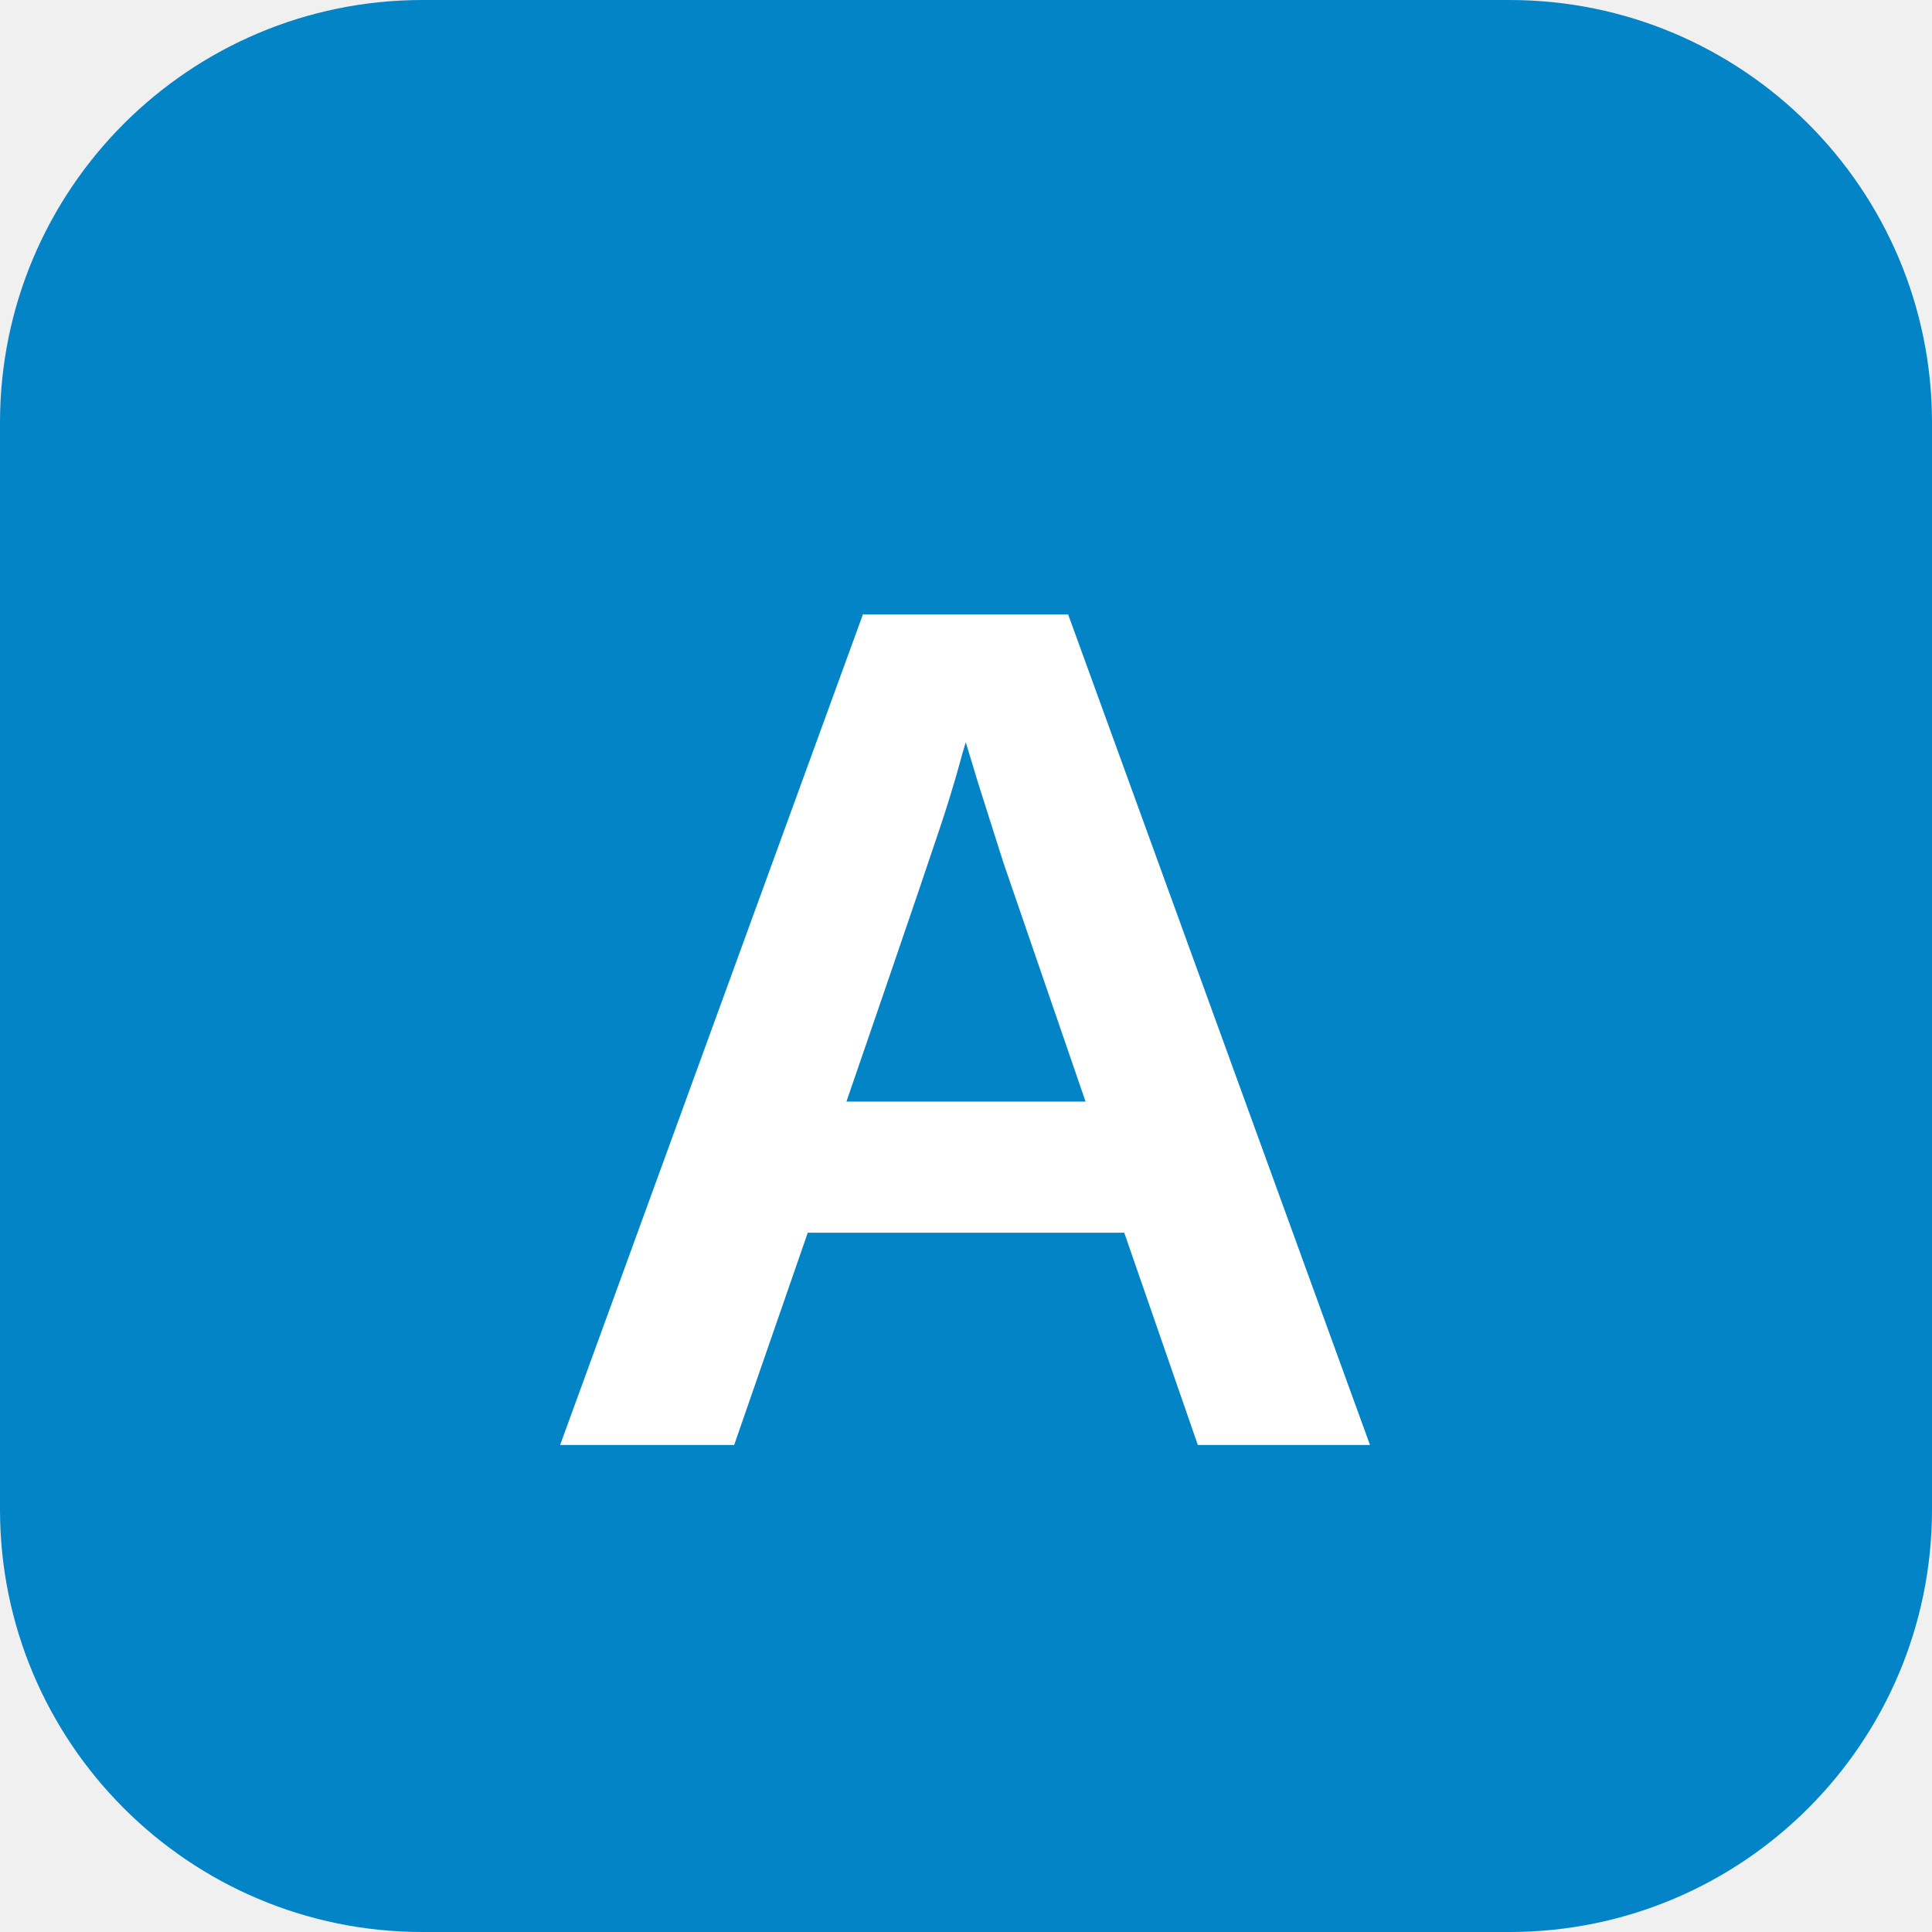
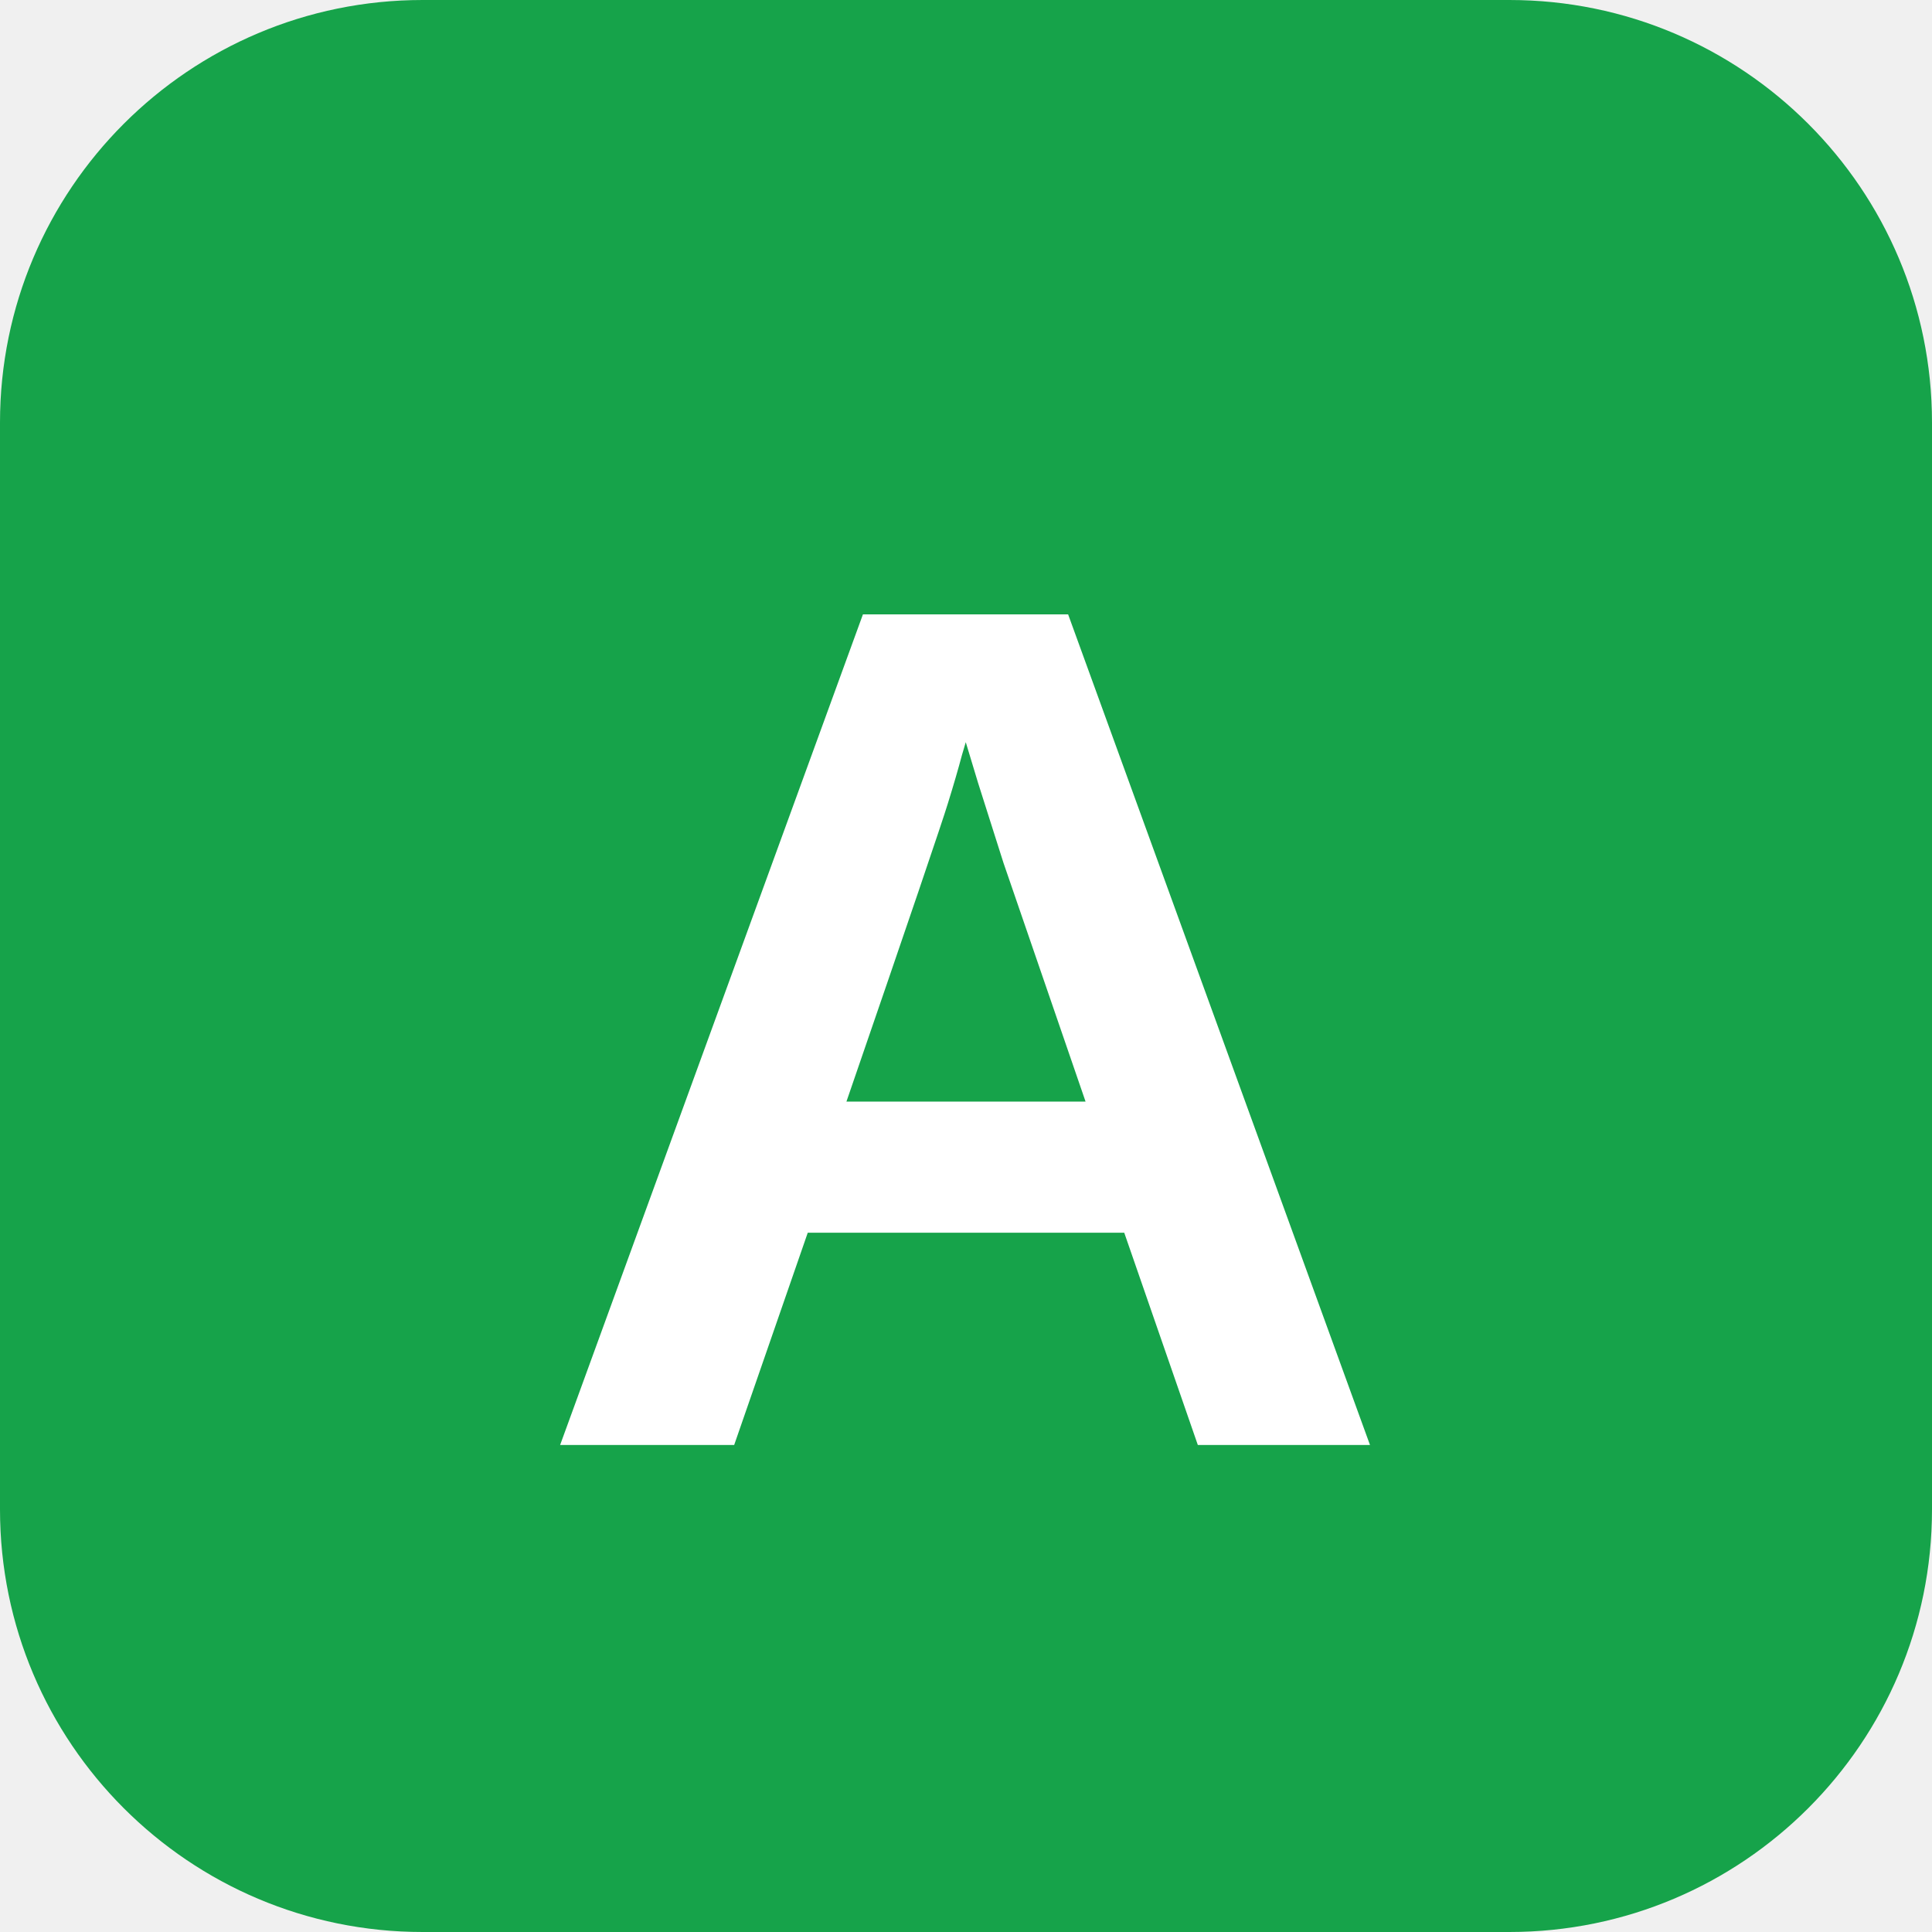
<svg xmlns="http://www.w3.org/2000/svg" viewBox="0 0 64 64">
-   <rect width="64" height="64" rx="14" fill="#0284c7" />
+   <rect width="64" height="64" rx="14" fill="#16a34a" />
  <text x="32" y="34" text-anchor="middle" dominant-baseline="central" font-family="system-ui, -apple-system, 'Segoe UI', Arial, sans-serif" font-size="40" font-weight="800" fill="#ffffff">A</text>
</svg>
